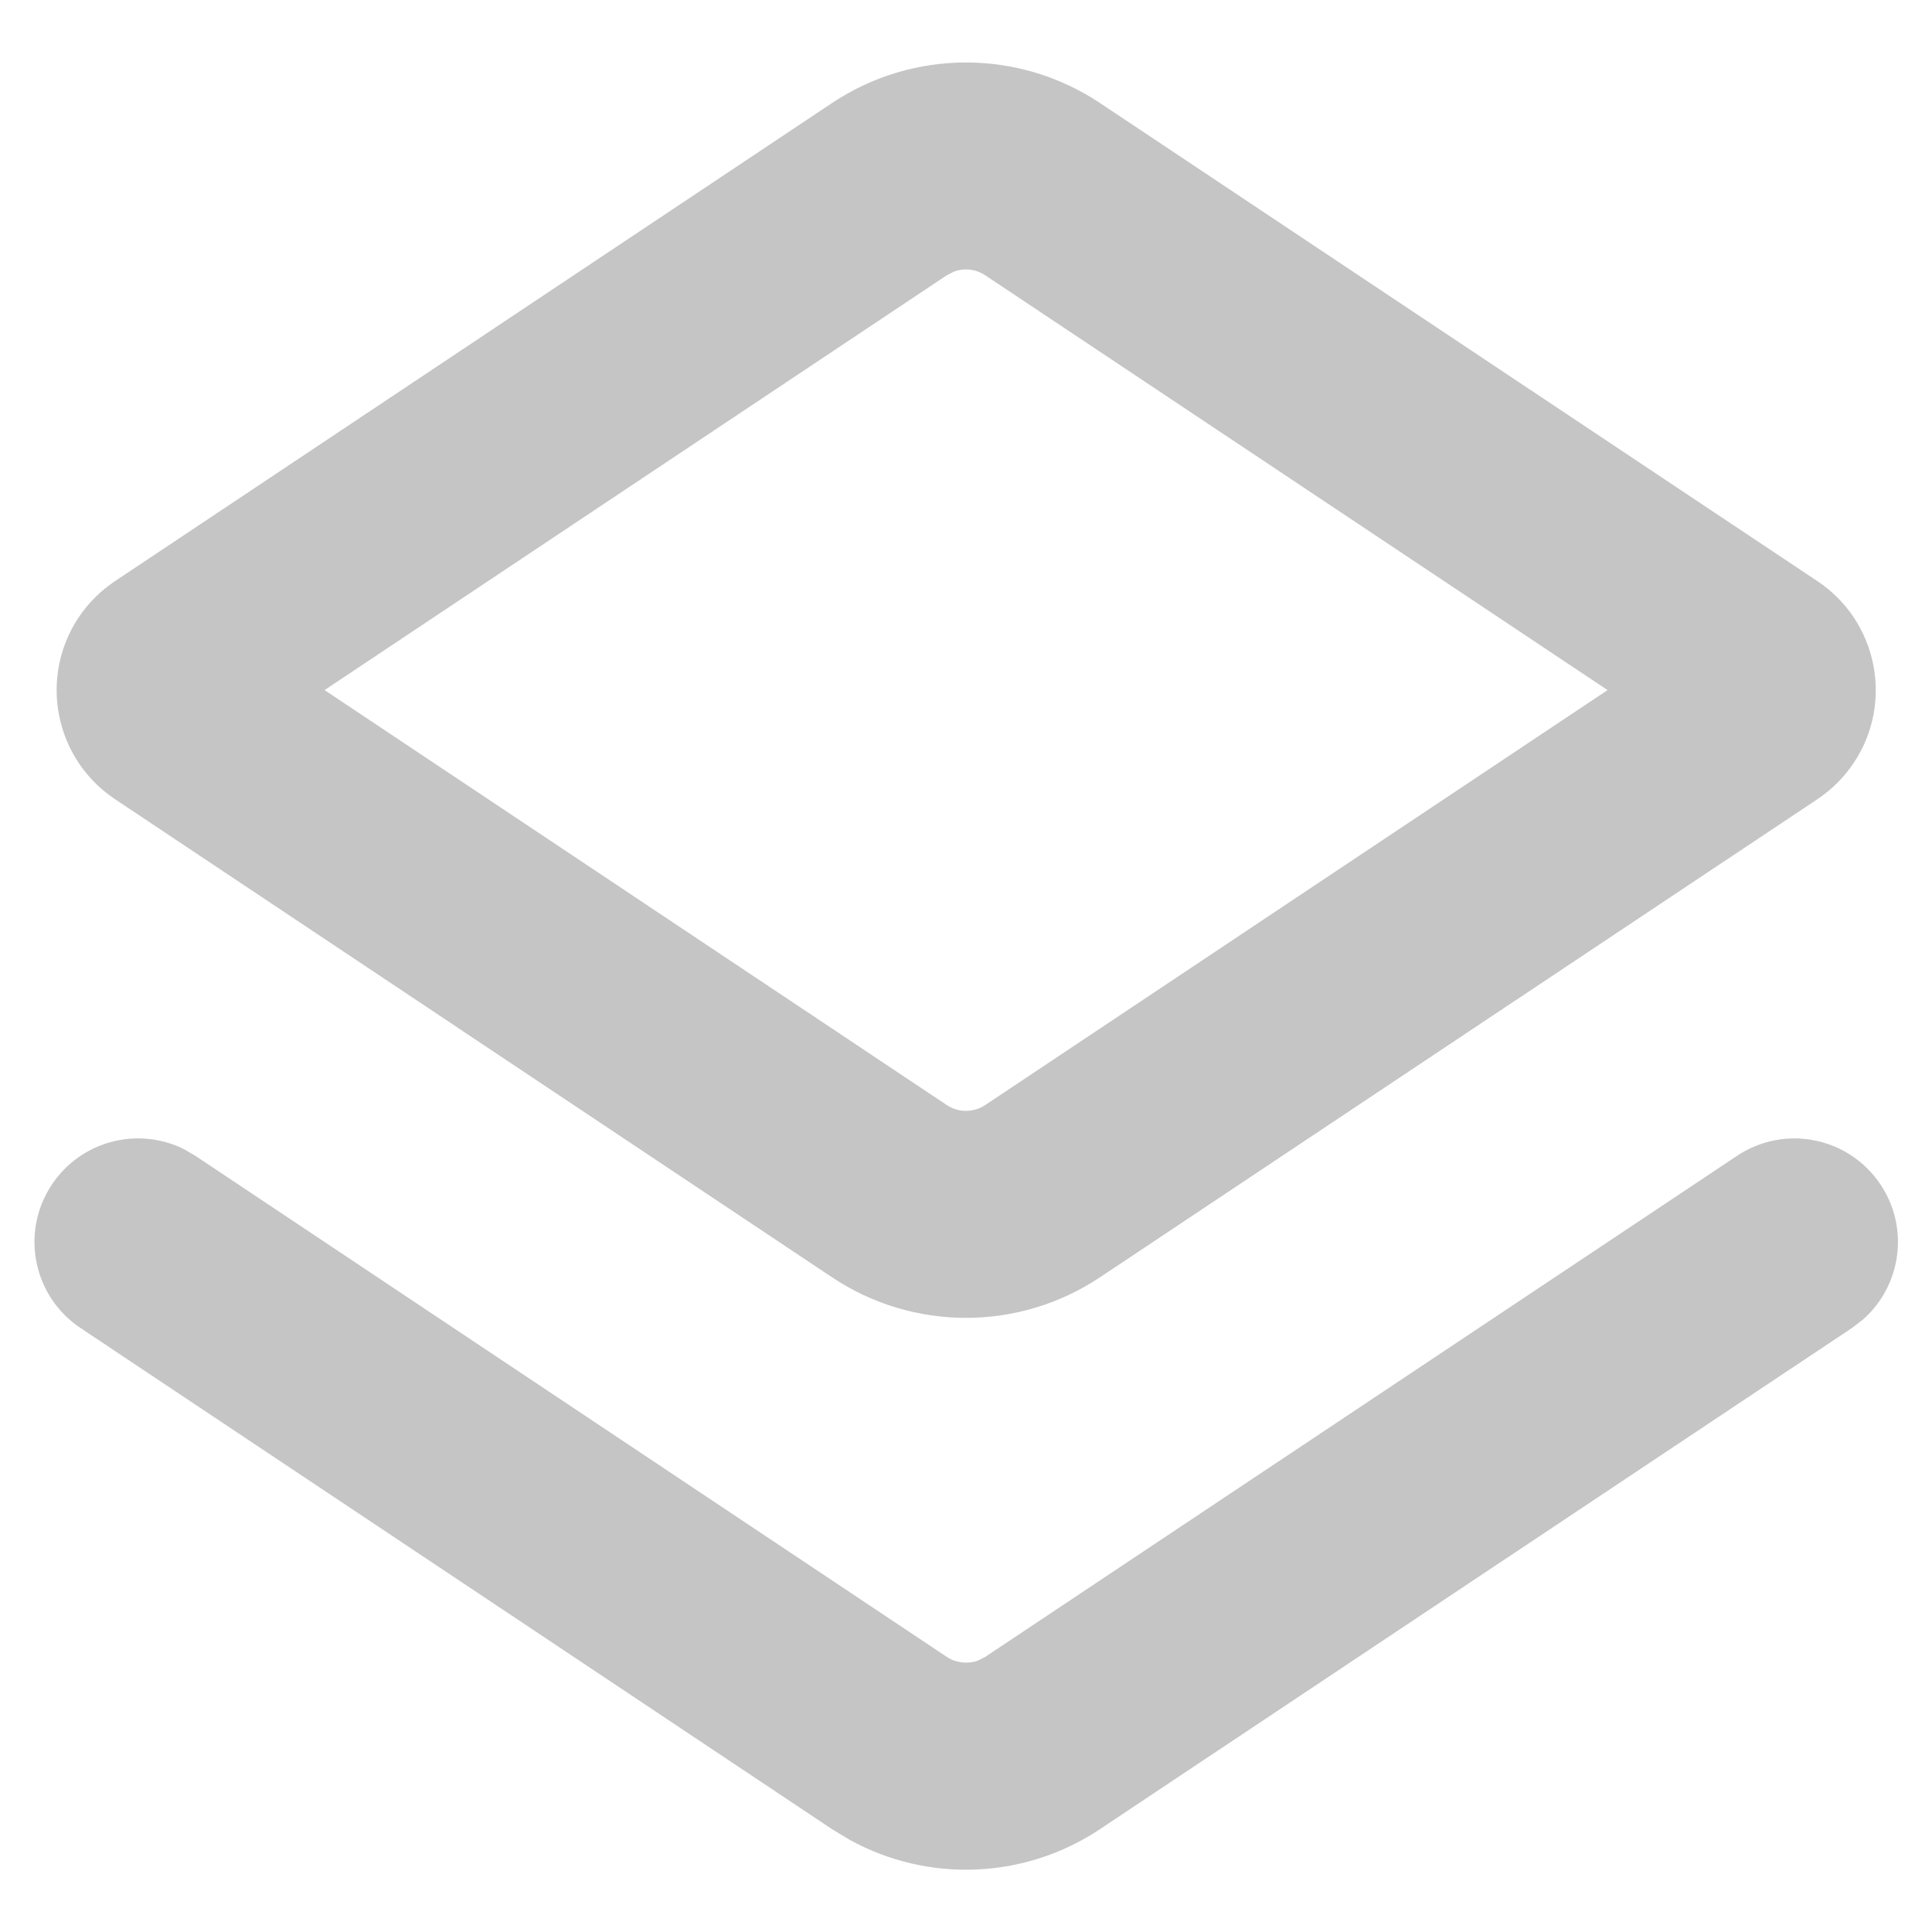
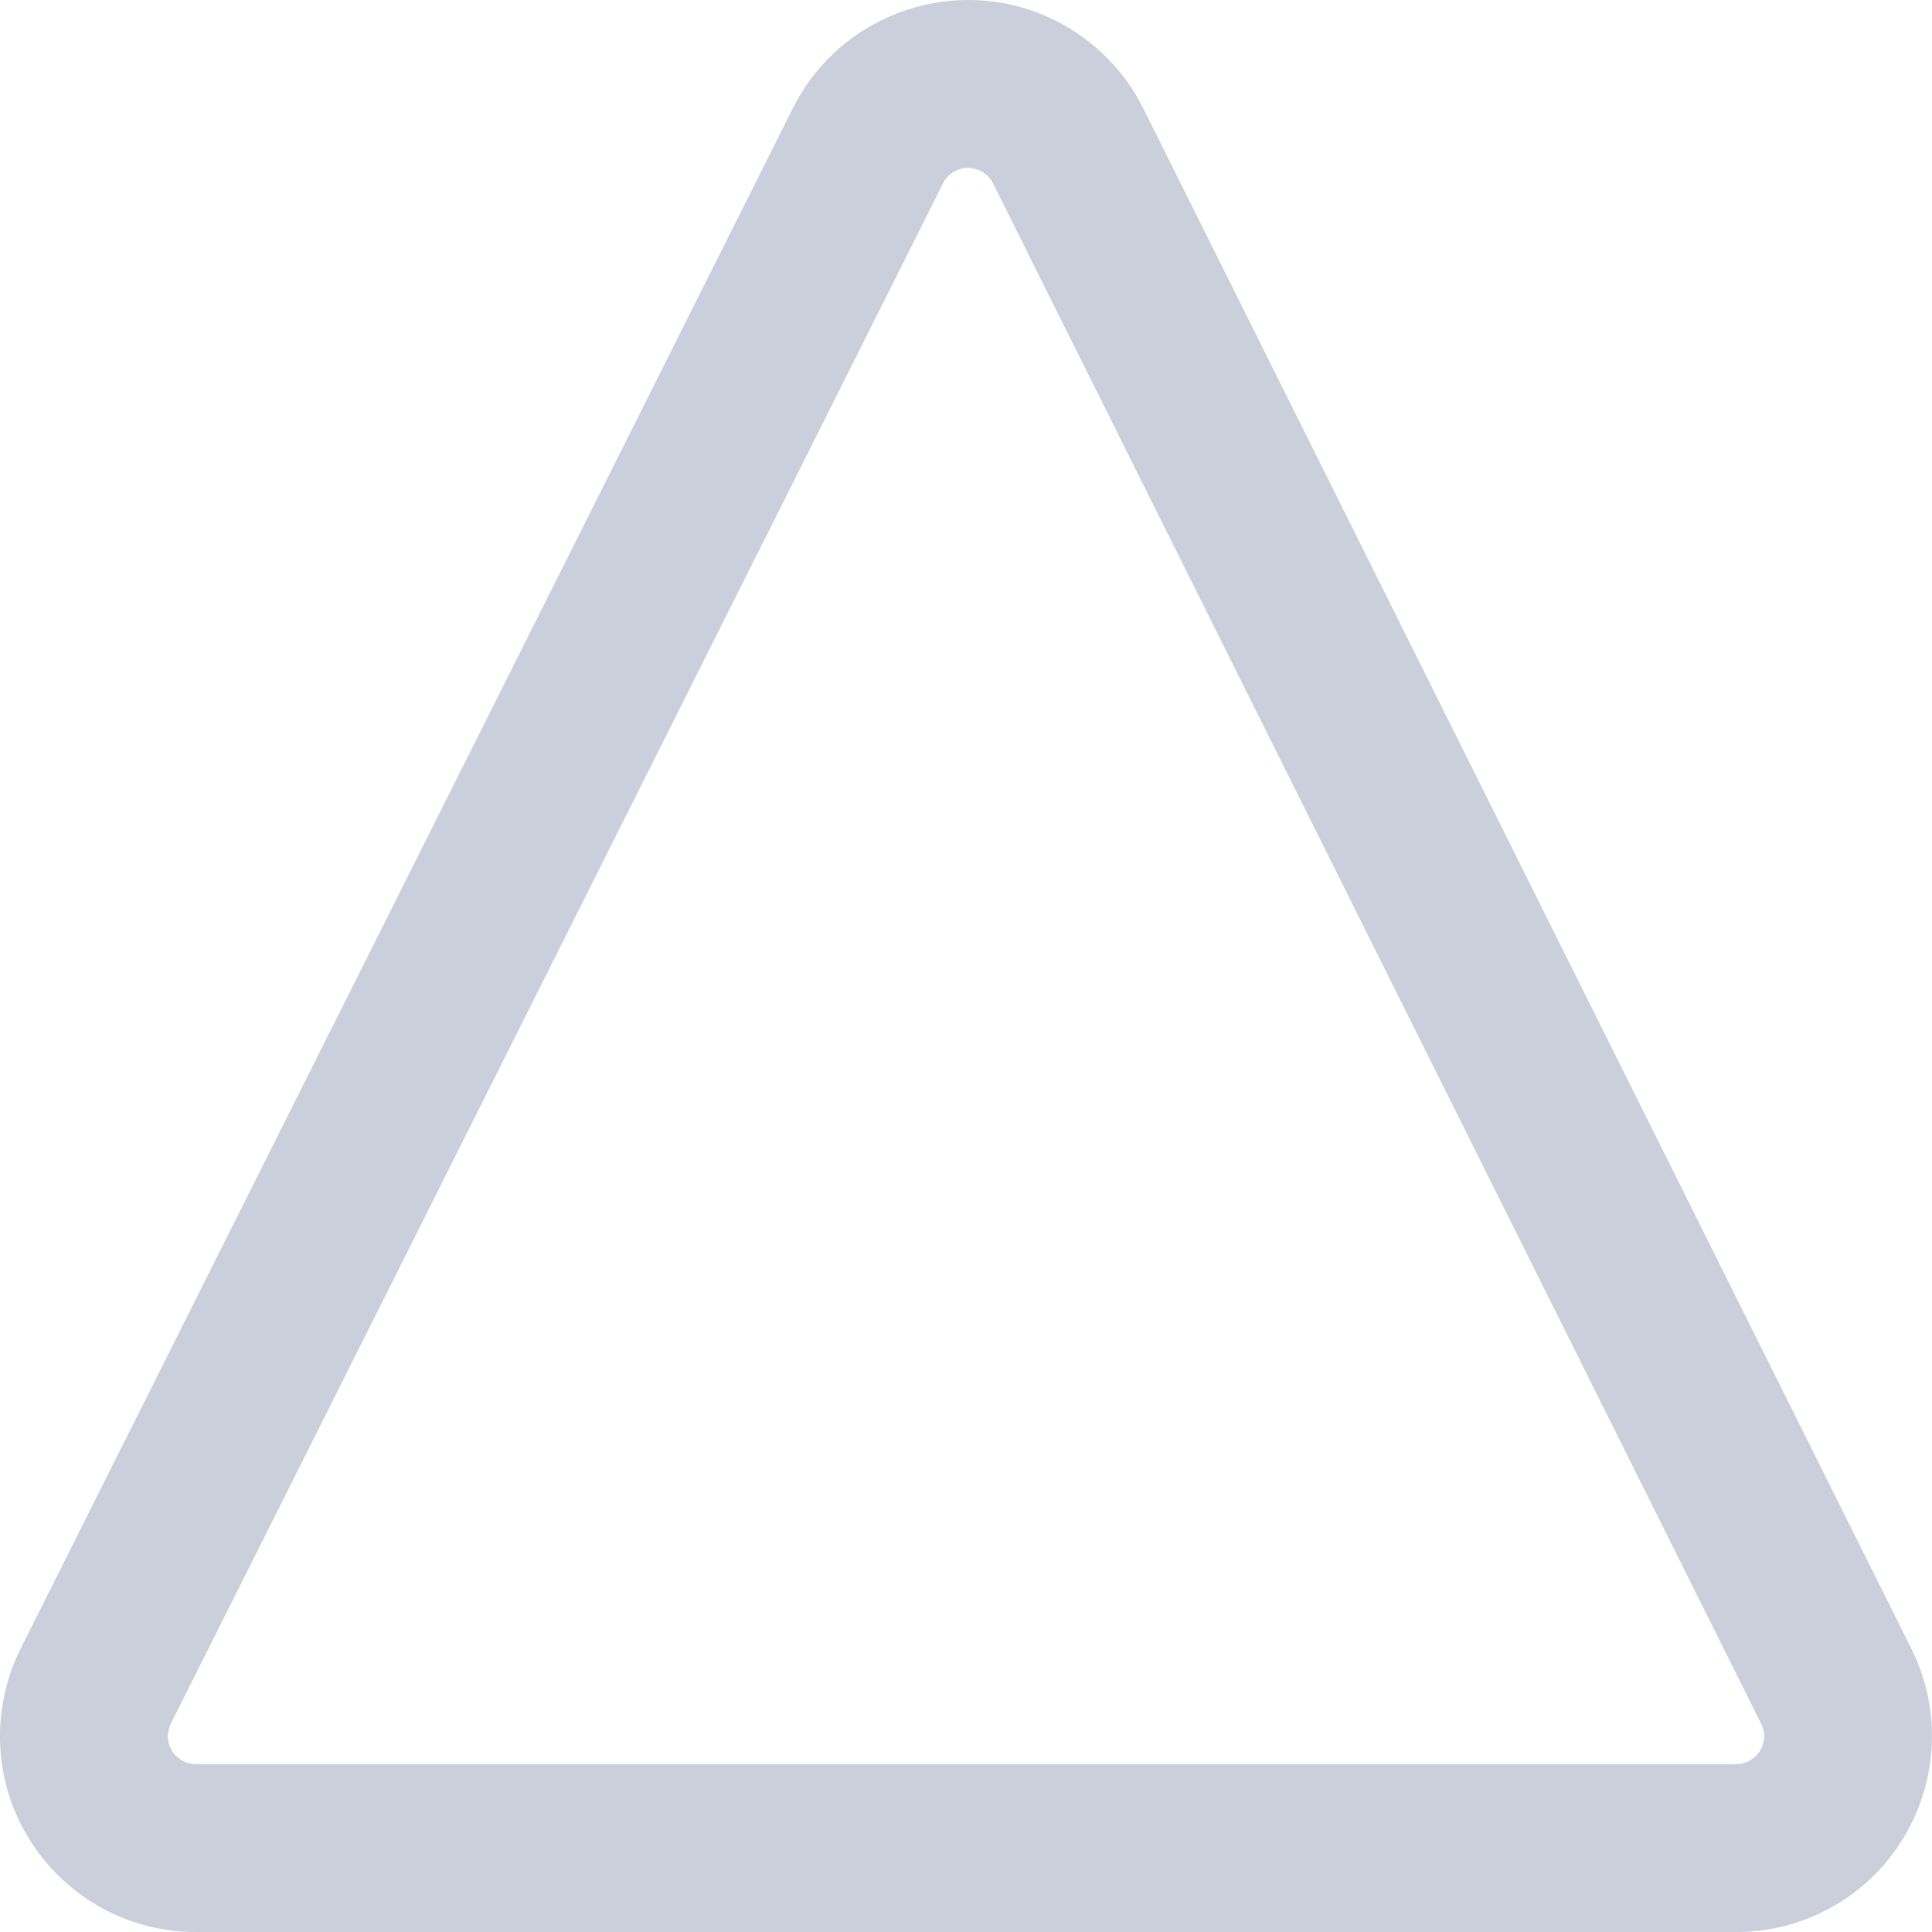
- <svg xmlns="http://www.w3.org/2000/svg" width="14px" height="14px" viewBox="0 0 14 14" version="1.1">
-   <g id="Deploy" stroke="none" stroke-width="1" fill="none" fill-rule="evenodd">
-     <g id="deploy-indication" transform="translate(-340, -457)" fill="#40404B" fill-rule="nonzero">
-       <g id="Combined-Shape" transform="translate(340, 456.9997)">
-         <path fill="#C5C5C5" d="M13.627,8.584 C13.838,8.9 13.777,9.318 13.5,9.562 L13.419,9.624 L7.971,13.255 C7.425,13.619 6.726,13.645 6.158,13.333 L6.029,13.255 L0.584,9.624 C0.239,9.394 0.146,8.929 0.376,8.584 C0.587,8.268 0.995,8.163 1.328,8.325 L1.416,8.376 L6.861,12.007 C6.929,12.051 7.012,12.06 7.086,12.034 L7.139,12.007 L12.587,8.376 C12.932,8.146 13.397,8.239 13.627,8.584 Z M6.029,0.747 C6.617,0.355 7.383,0.355 7.971,0.747 L7.971,0.747 L13.169,4.211 C13.606,4.502 13.724,5.092 13.433,5.528 C13.363,5.633 13.274,5.722 13.169,5.792 L13.169,5.792 L7.971,9.256 C7.383,9.648 6.617,9.648 6.029,9.256 L6.029,9.256 L0.834,5.792 C0.397,5.501 0.279,4.911 0.57,4.474 C0.64,4.37 0.729,4.281 0.834,4.211 L0.834,4.211 Z M7.139,1.995 C7.072,1.95 6.988,1.941 6.914,1.968 L6.914,1.968 L6.861,1.995 L2.352,5.001 L6.861,8.008 C6.945,8.064 7.055,8.064 7.139,8.008 L7.139,8.008 L11.649,5.001 Z" />
-       </g>
+ <svg xmlns="http://www.w3.org/2000/svg" width="16px" height="16px" viewBox="0 0 16 16" version="1.1">
+   <g id="Home" stroke="none" stroke-width="1" fill="none" fill-rule="evenodd">
+     <g id="choose-service" transform="translate(-907, -112)" fill="#CBCEDB" fill-rule="nonzero">
+       <path d="M913.567,112.895 L907.172,125.651 C907.059,125.877 907,126.126 907,126.378 C907,127.274 907.726,128 908.622,128 L921.378,128 C921.629,128 921.877,127.942 922.102,127.83 C922.903,127.43 923.229,126.456 922.829,125.654 L916.468,112.898 C916.312,112.584 916.057,112.33 915.744,112.172 C914.943,111.771 913.968,112.095 913.567,112.895 Z M915.121,113.415 C915.165,113.438 915.202,113.474 915.224,113.519 L921.585,126.275 C921.642,126.389 921.596,126.528 921.481,126.585 C921.449,126.602 921.414,126.61 921.378,126.61 L908.622,126.61 C908.494,126.61 908.39,126.506 908.39,126.378 C908.39,126.342 908.399,126.307 908.415,126.274 L914.81,113.518 C914.857,113.423 914.962,113.375 915.062,113.395 L915.121,113.415 Z" id="constant" />
    </g>
  </g>
</svg>
